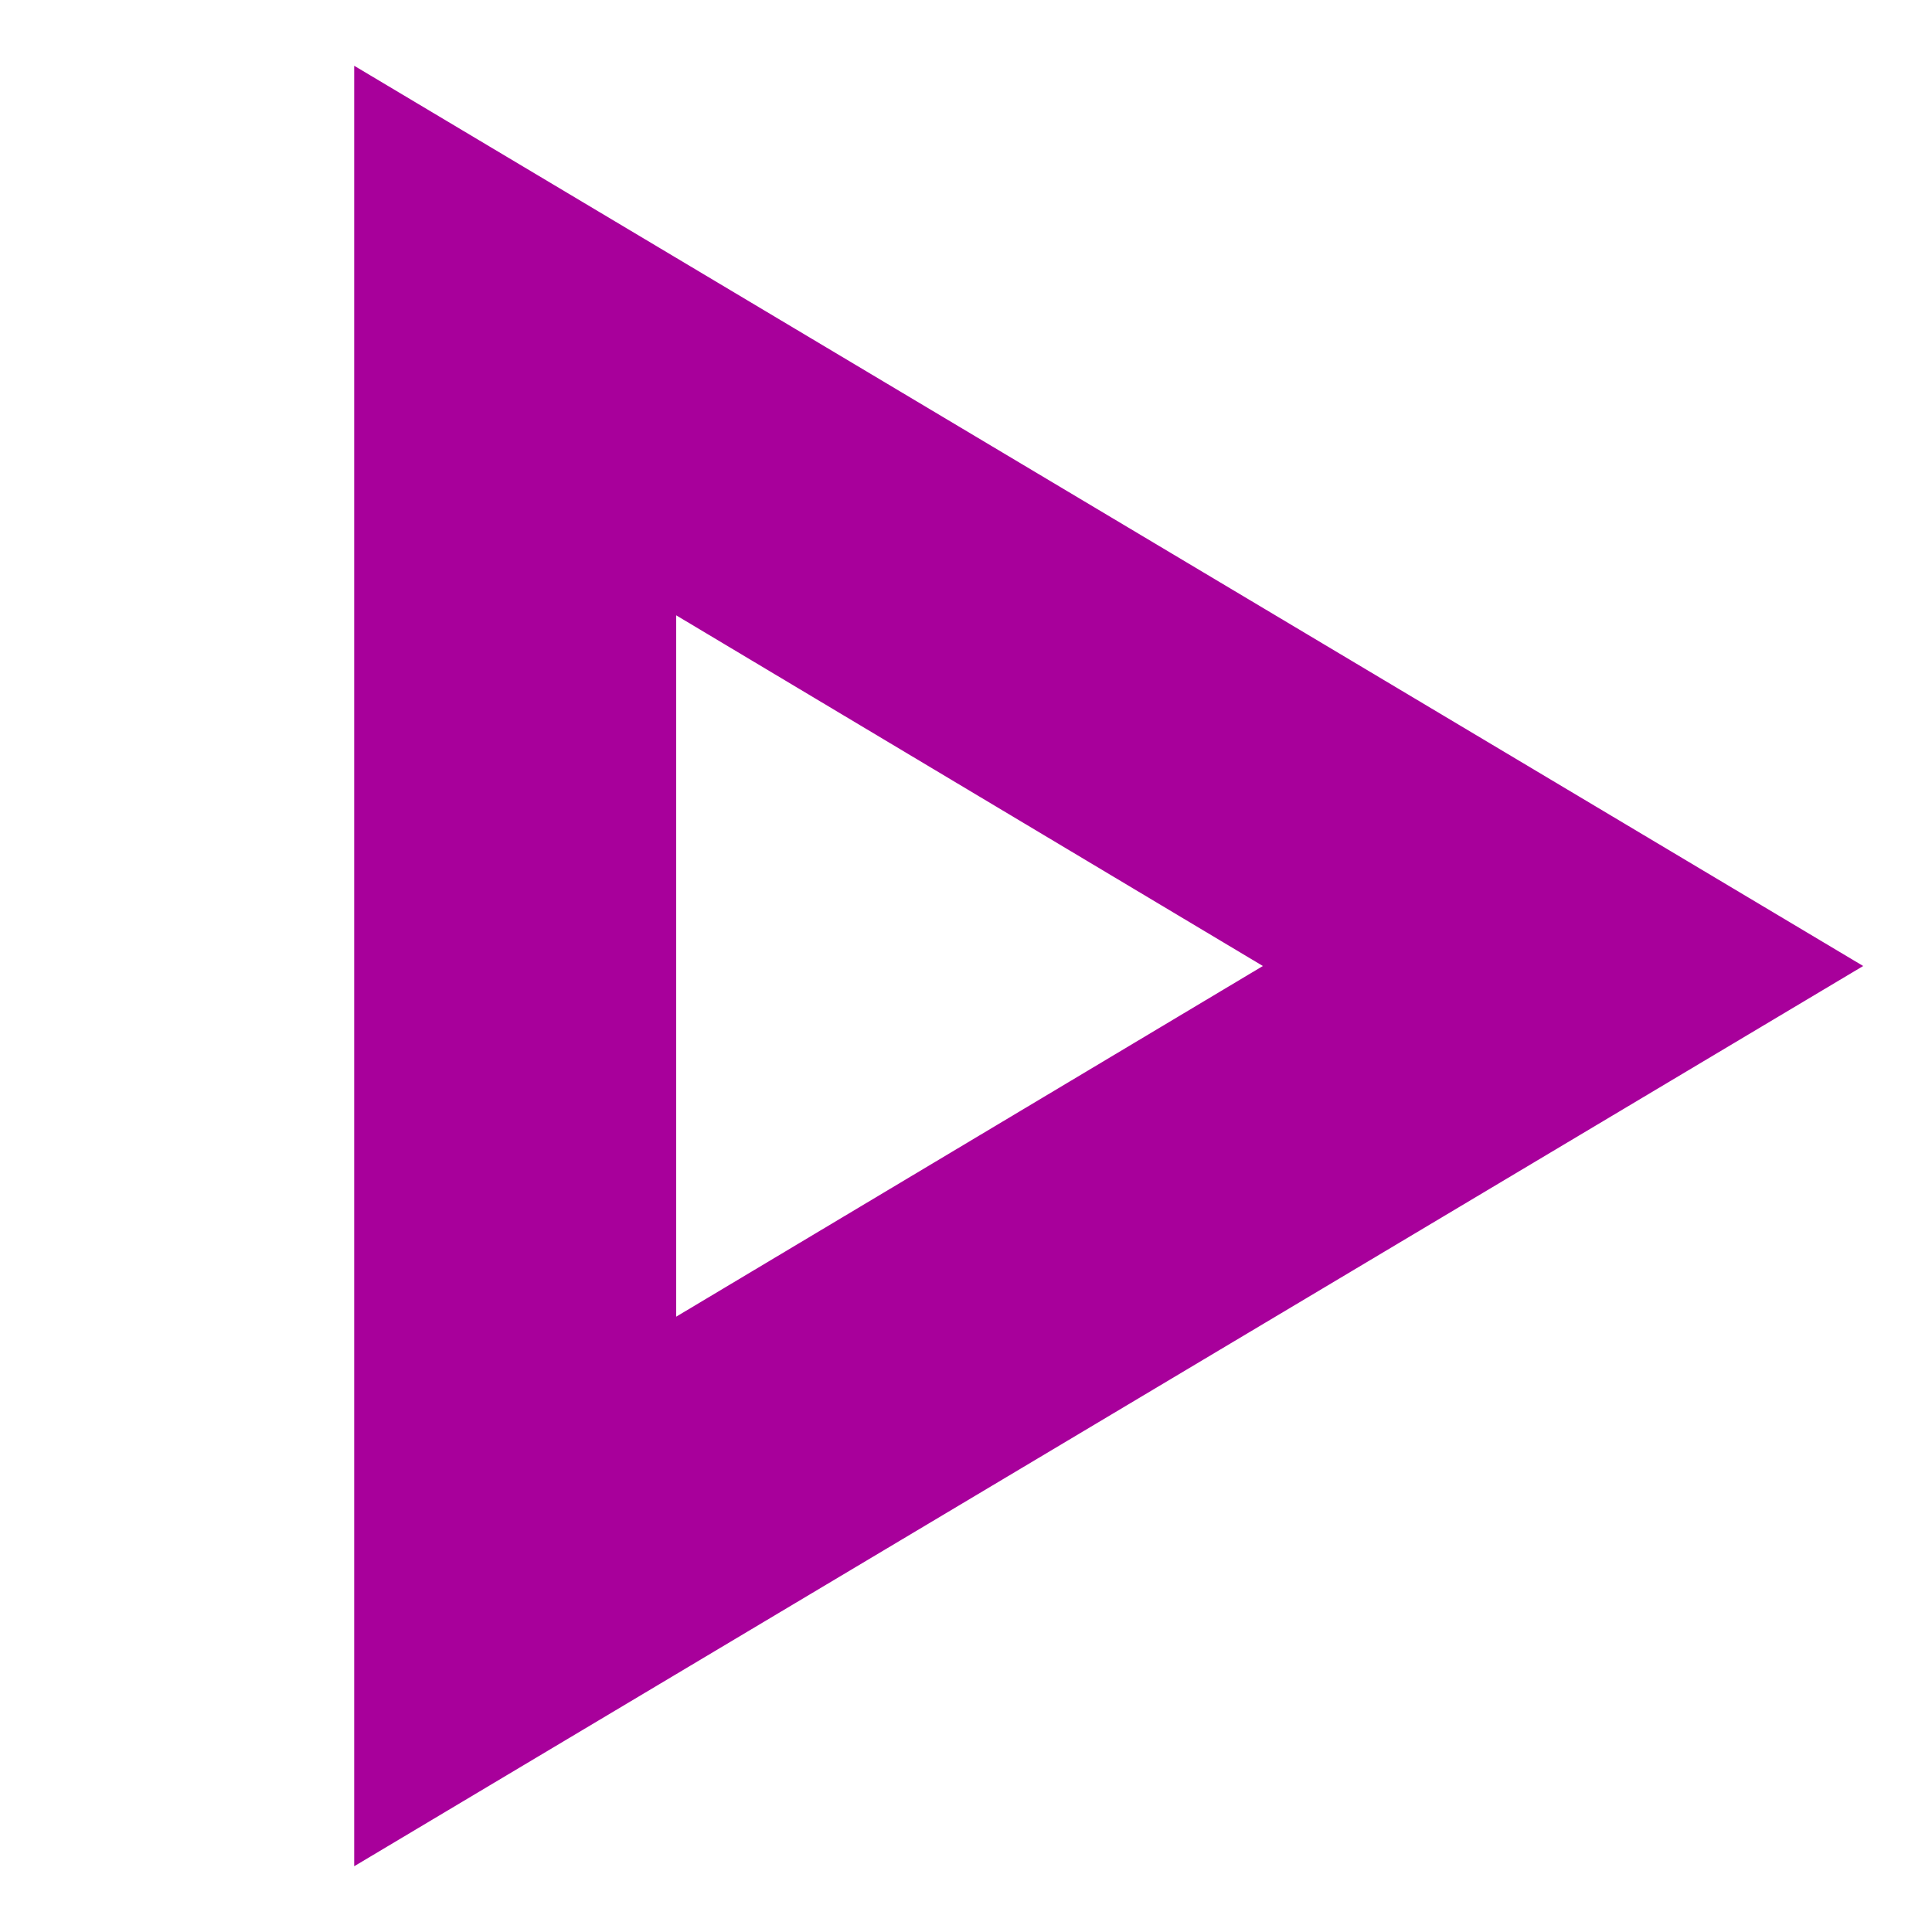
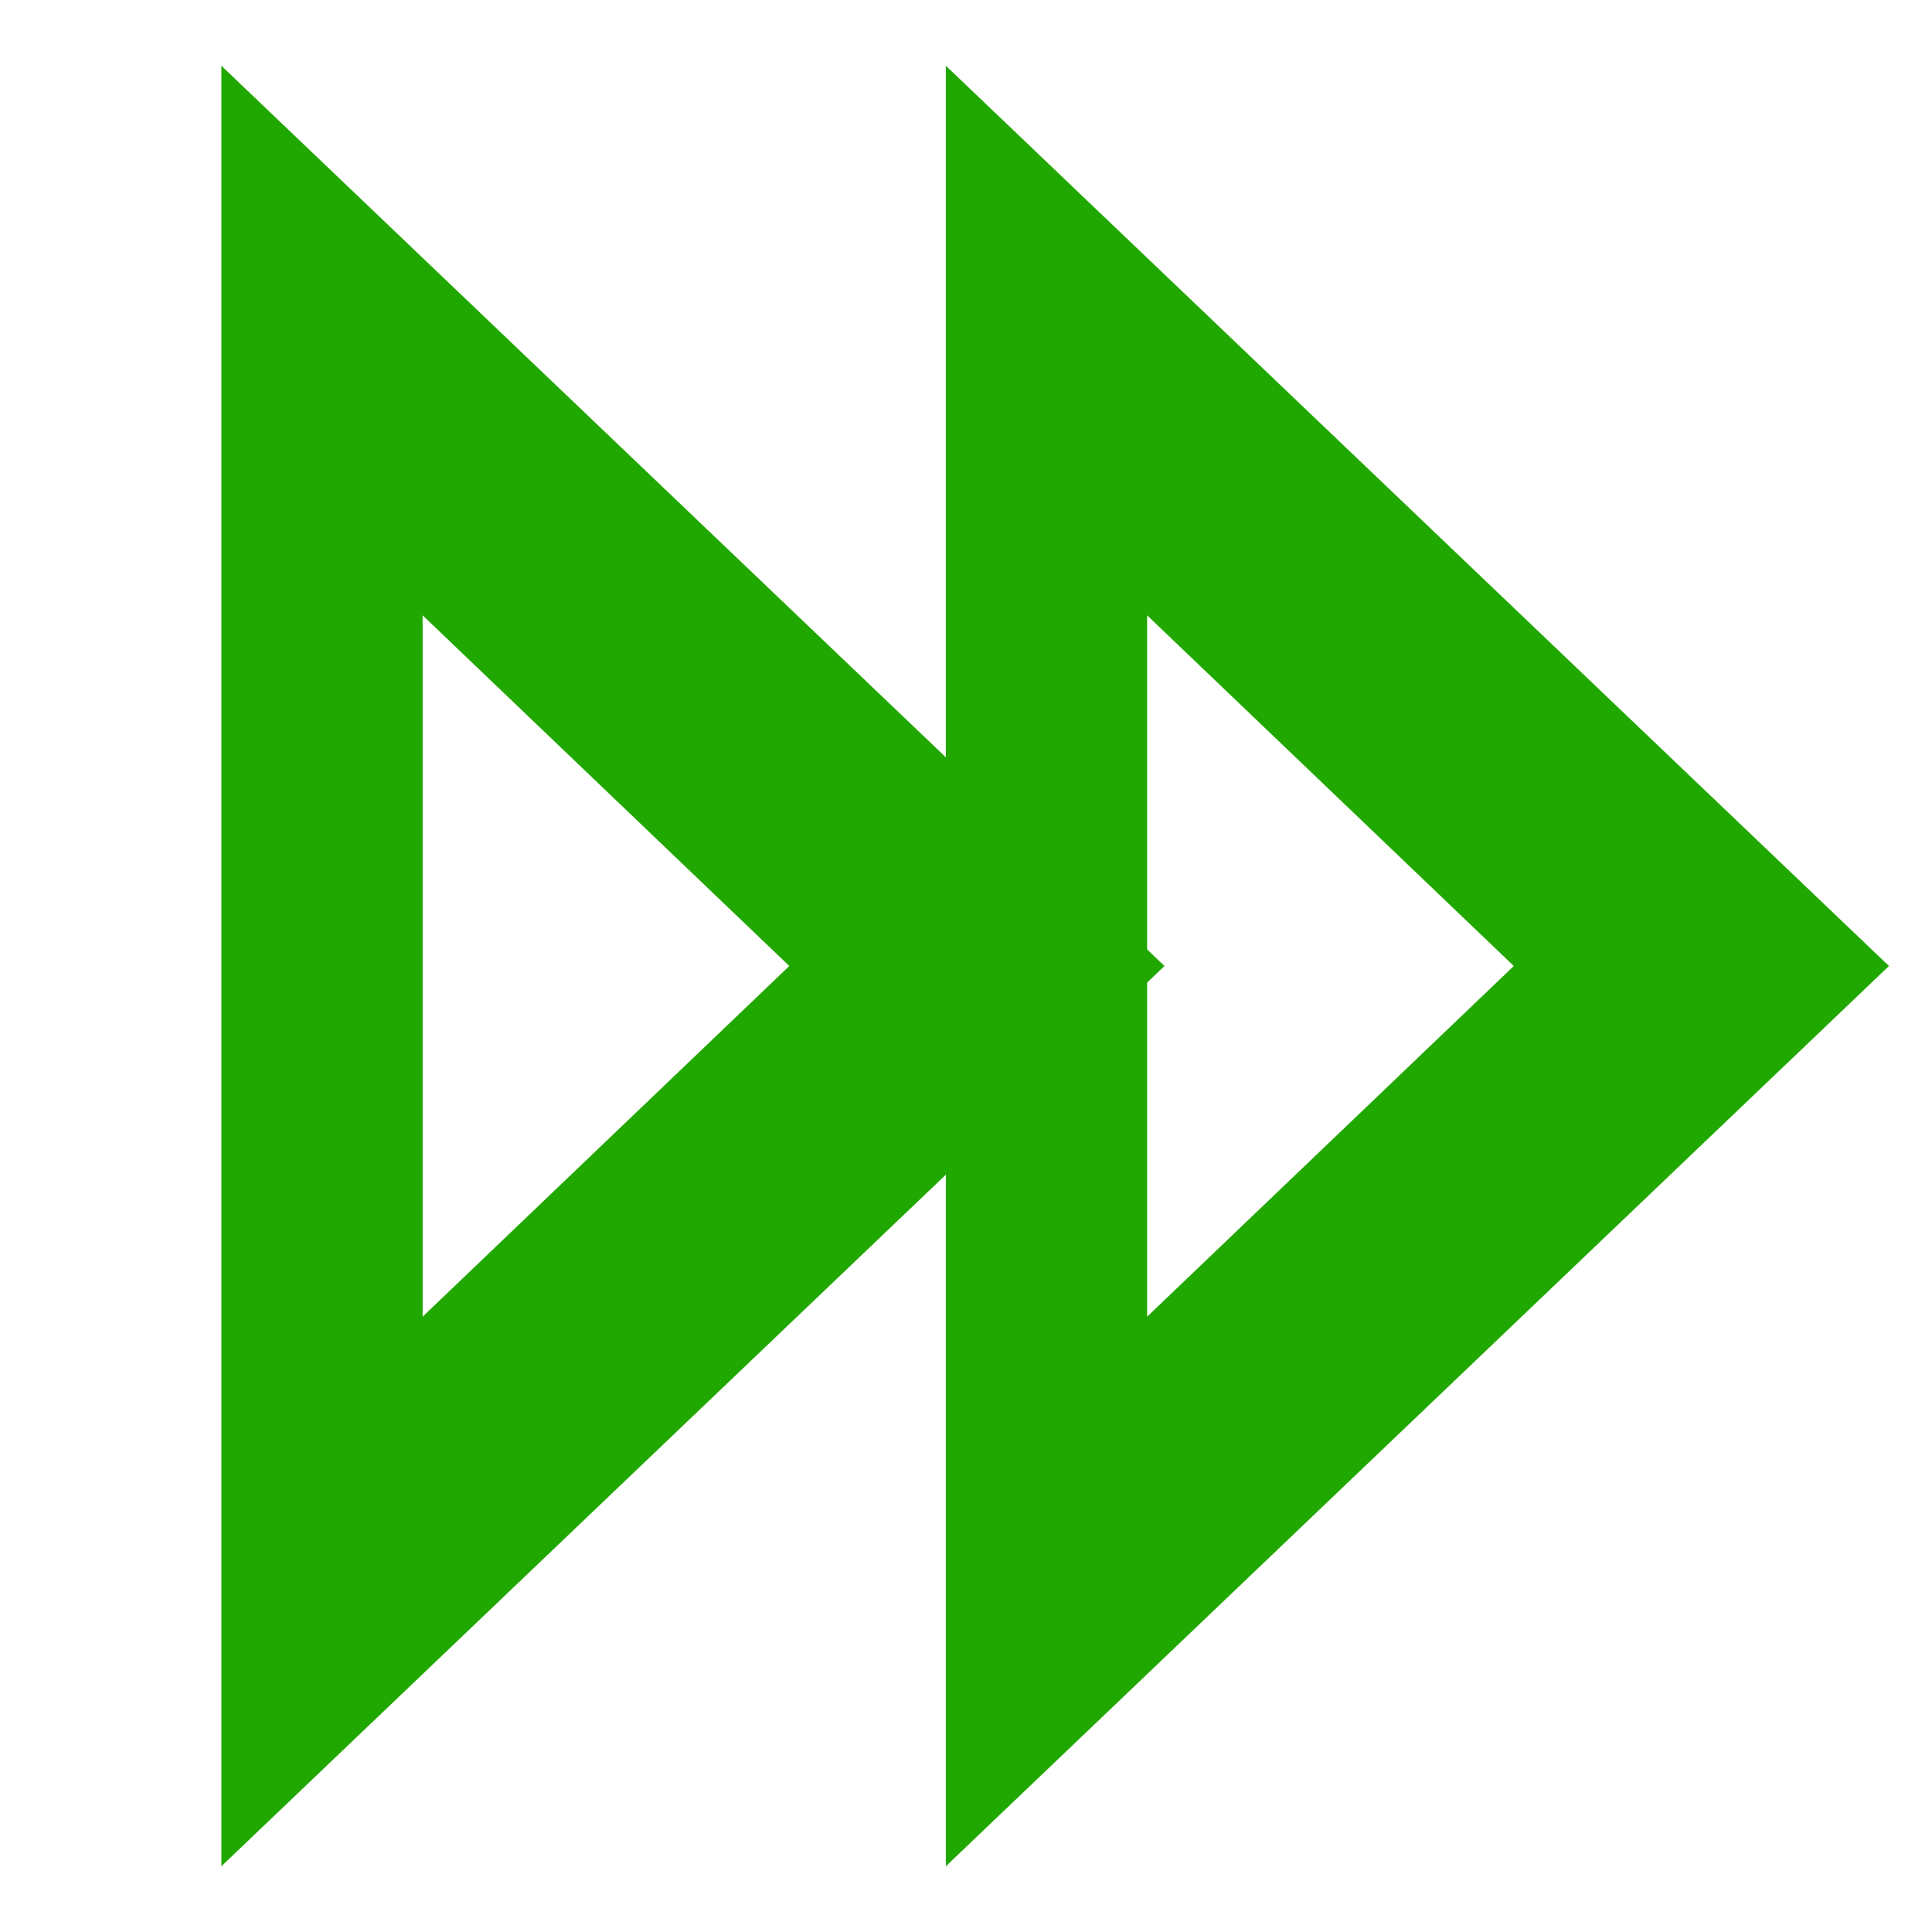
<svg xmlns="http://www.w3.org/2000/svg" width="16px" height="16px" viewBox="0 0 24 24">
-   <g transform="scale(1.6, 1.5)">
-     <path d="M10 8.64L15.27 12L10 15.36V8.64M8 5v14l11-7L8 5z" fill="#A8009B" stroke="#A8009B" stroke-width="0.5" transform="translate(-5, -4)" />
+   <g transform="scale(1, 1.5) translate(0, 0)">
+     <path d="M10 8.64L15.27 12L10 15.36V8.64M8 5v14l11-7L8 5z" fill="#21A800" stroke="#21A800" stroke-width="0.5" transform="translate(-5, -4)" />
+     <path d="M10 8.64L15.27 12L10 15.36V8.64M8 5v14l11-7L8 5z" fill="#21A800" stroke="#21A800" stroke-width="0.5" transform="translate(4, -4)" />
  </g>
</svg>
